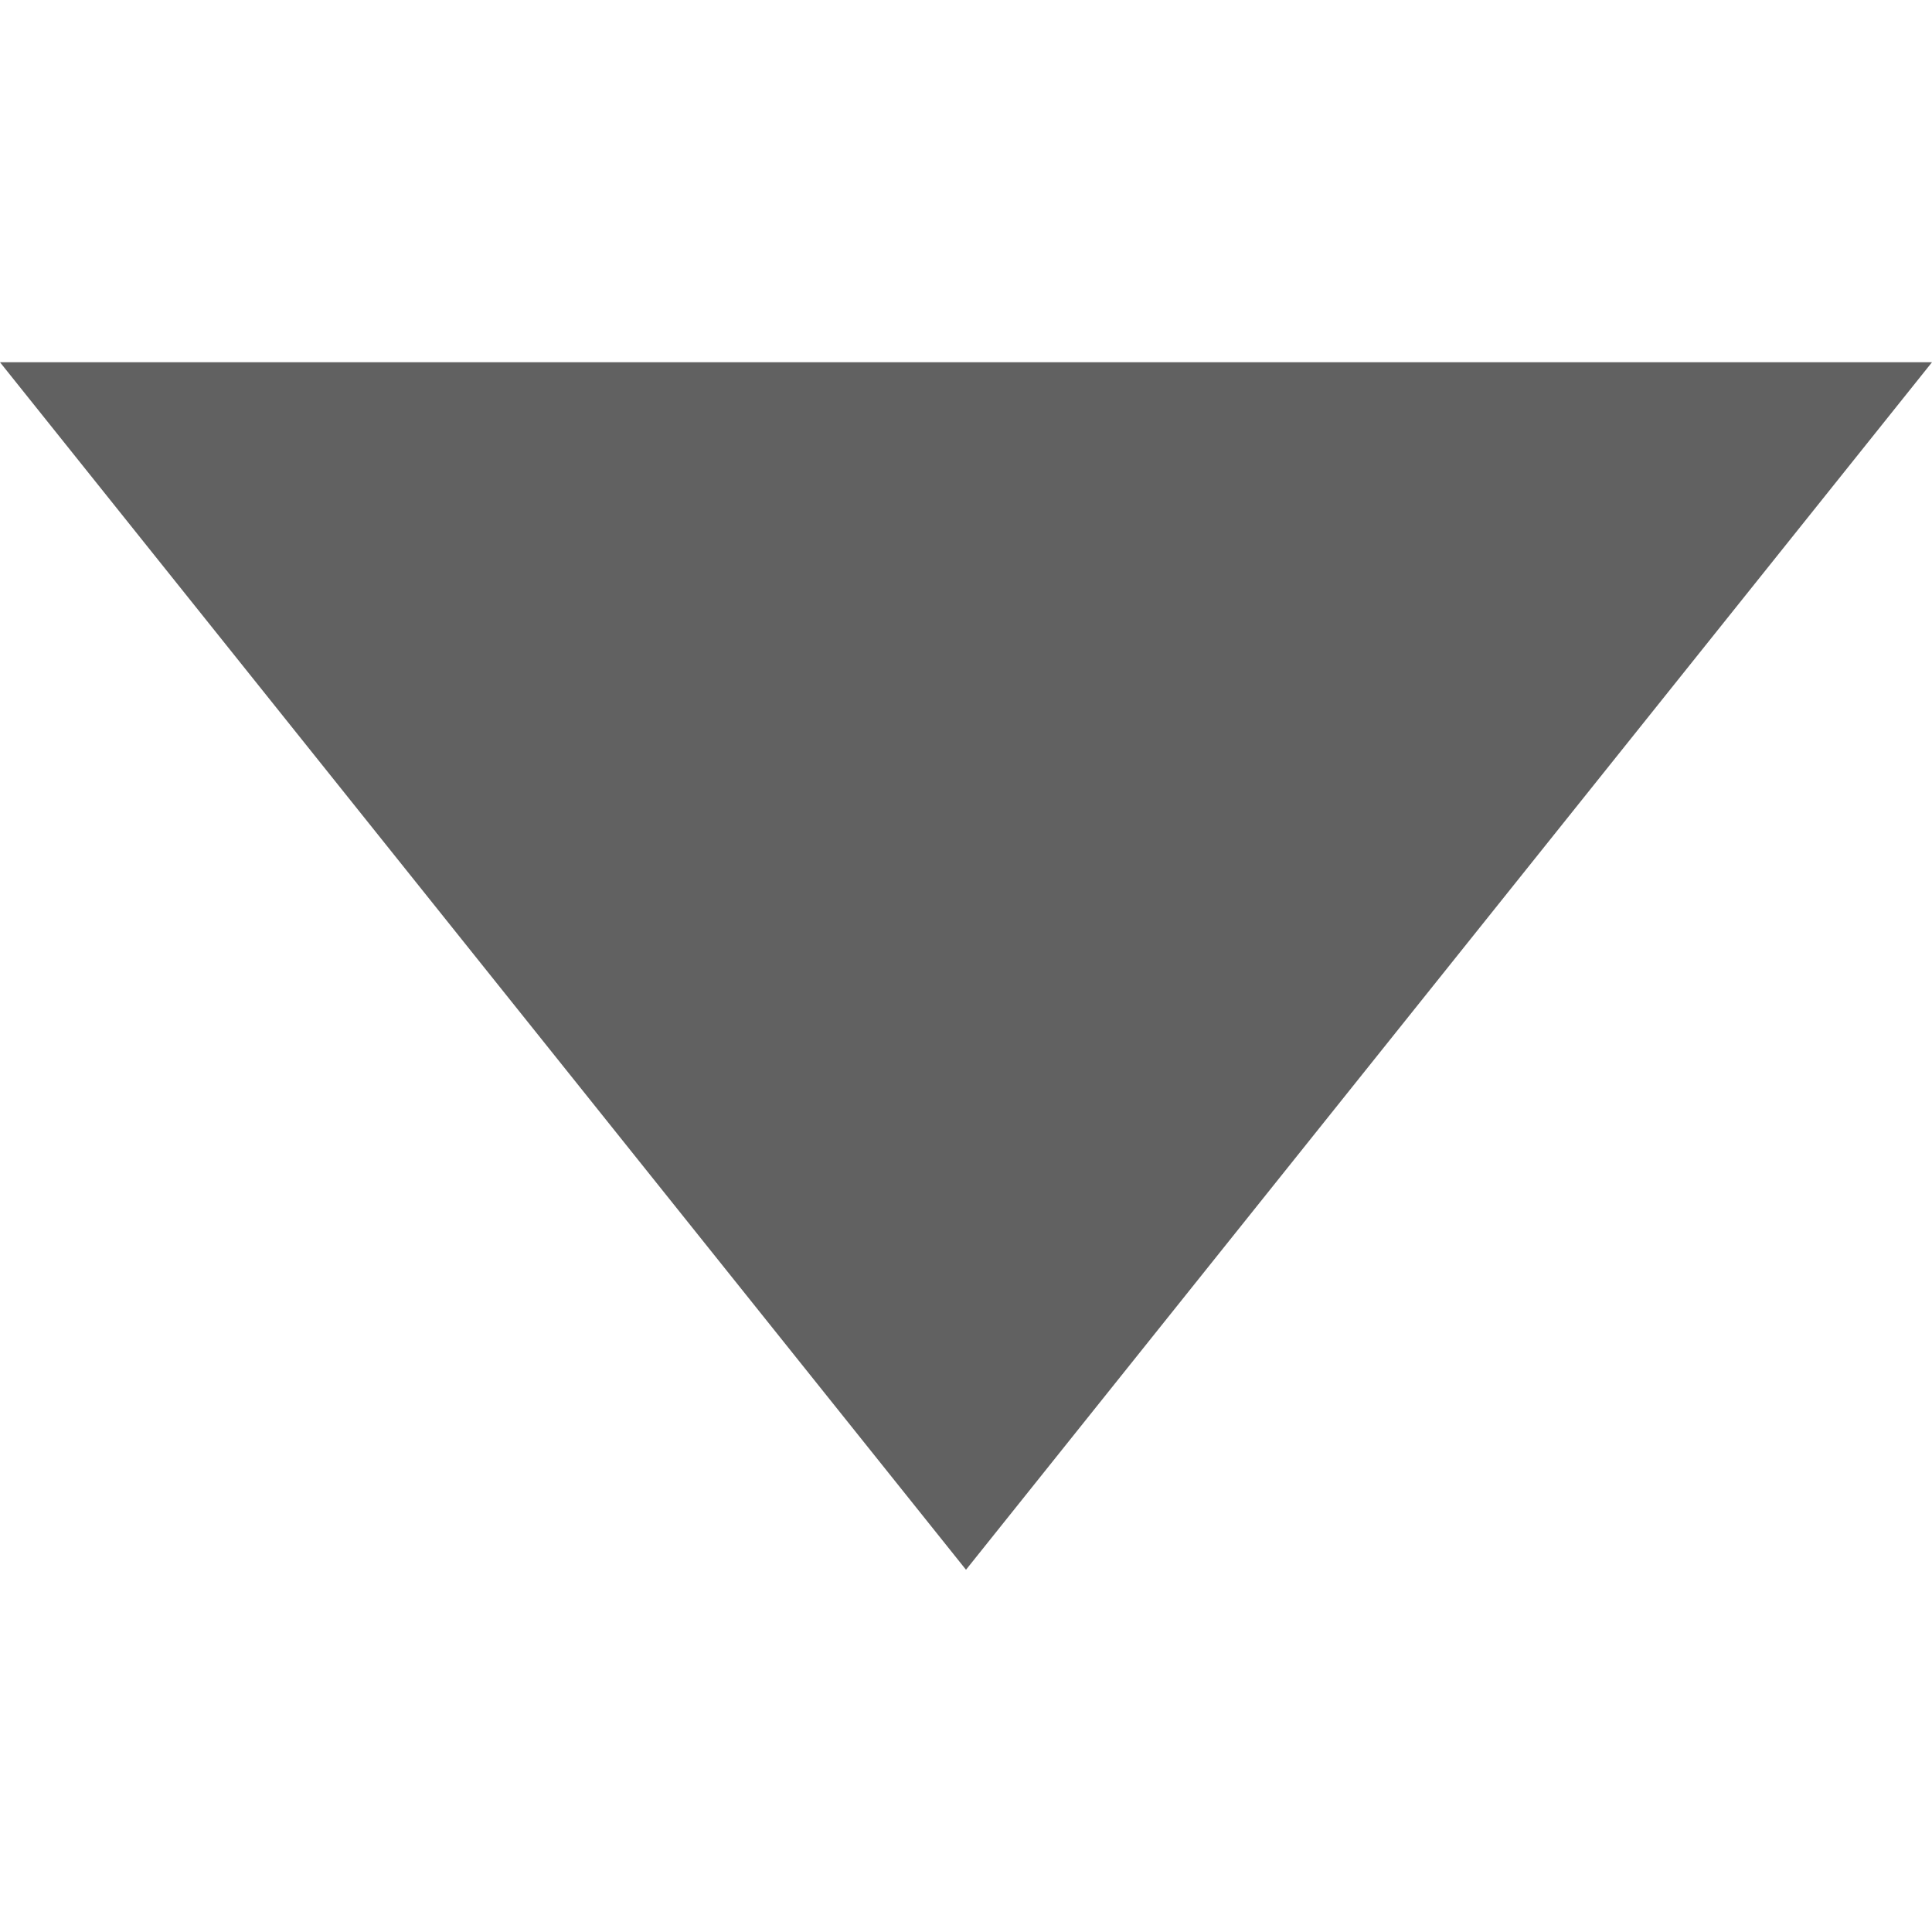
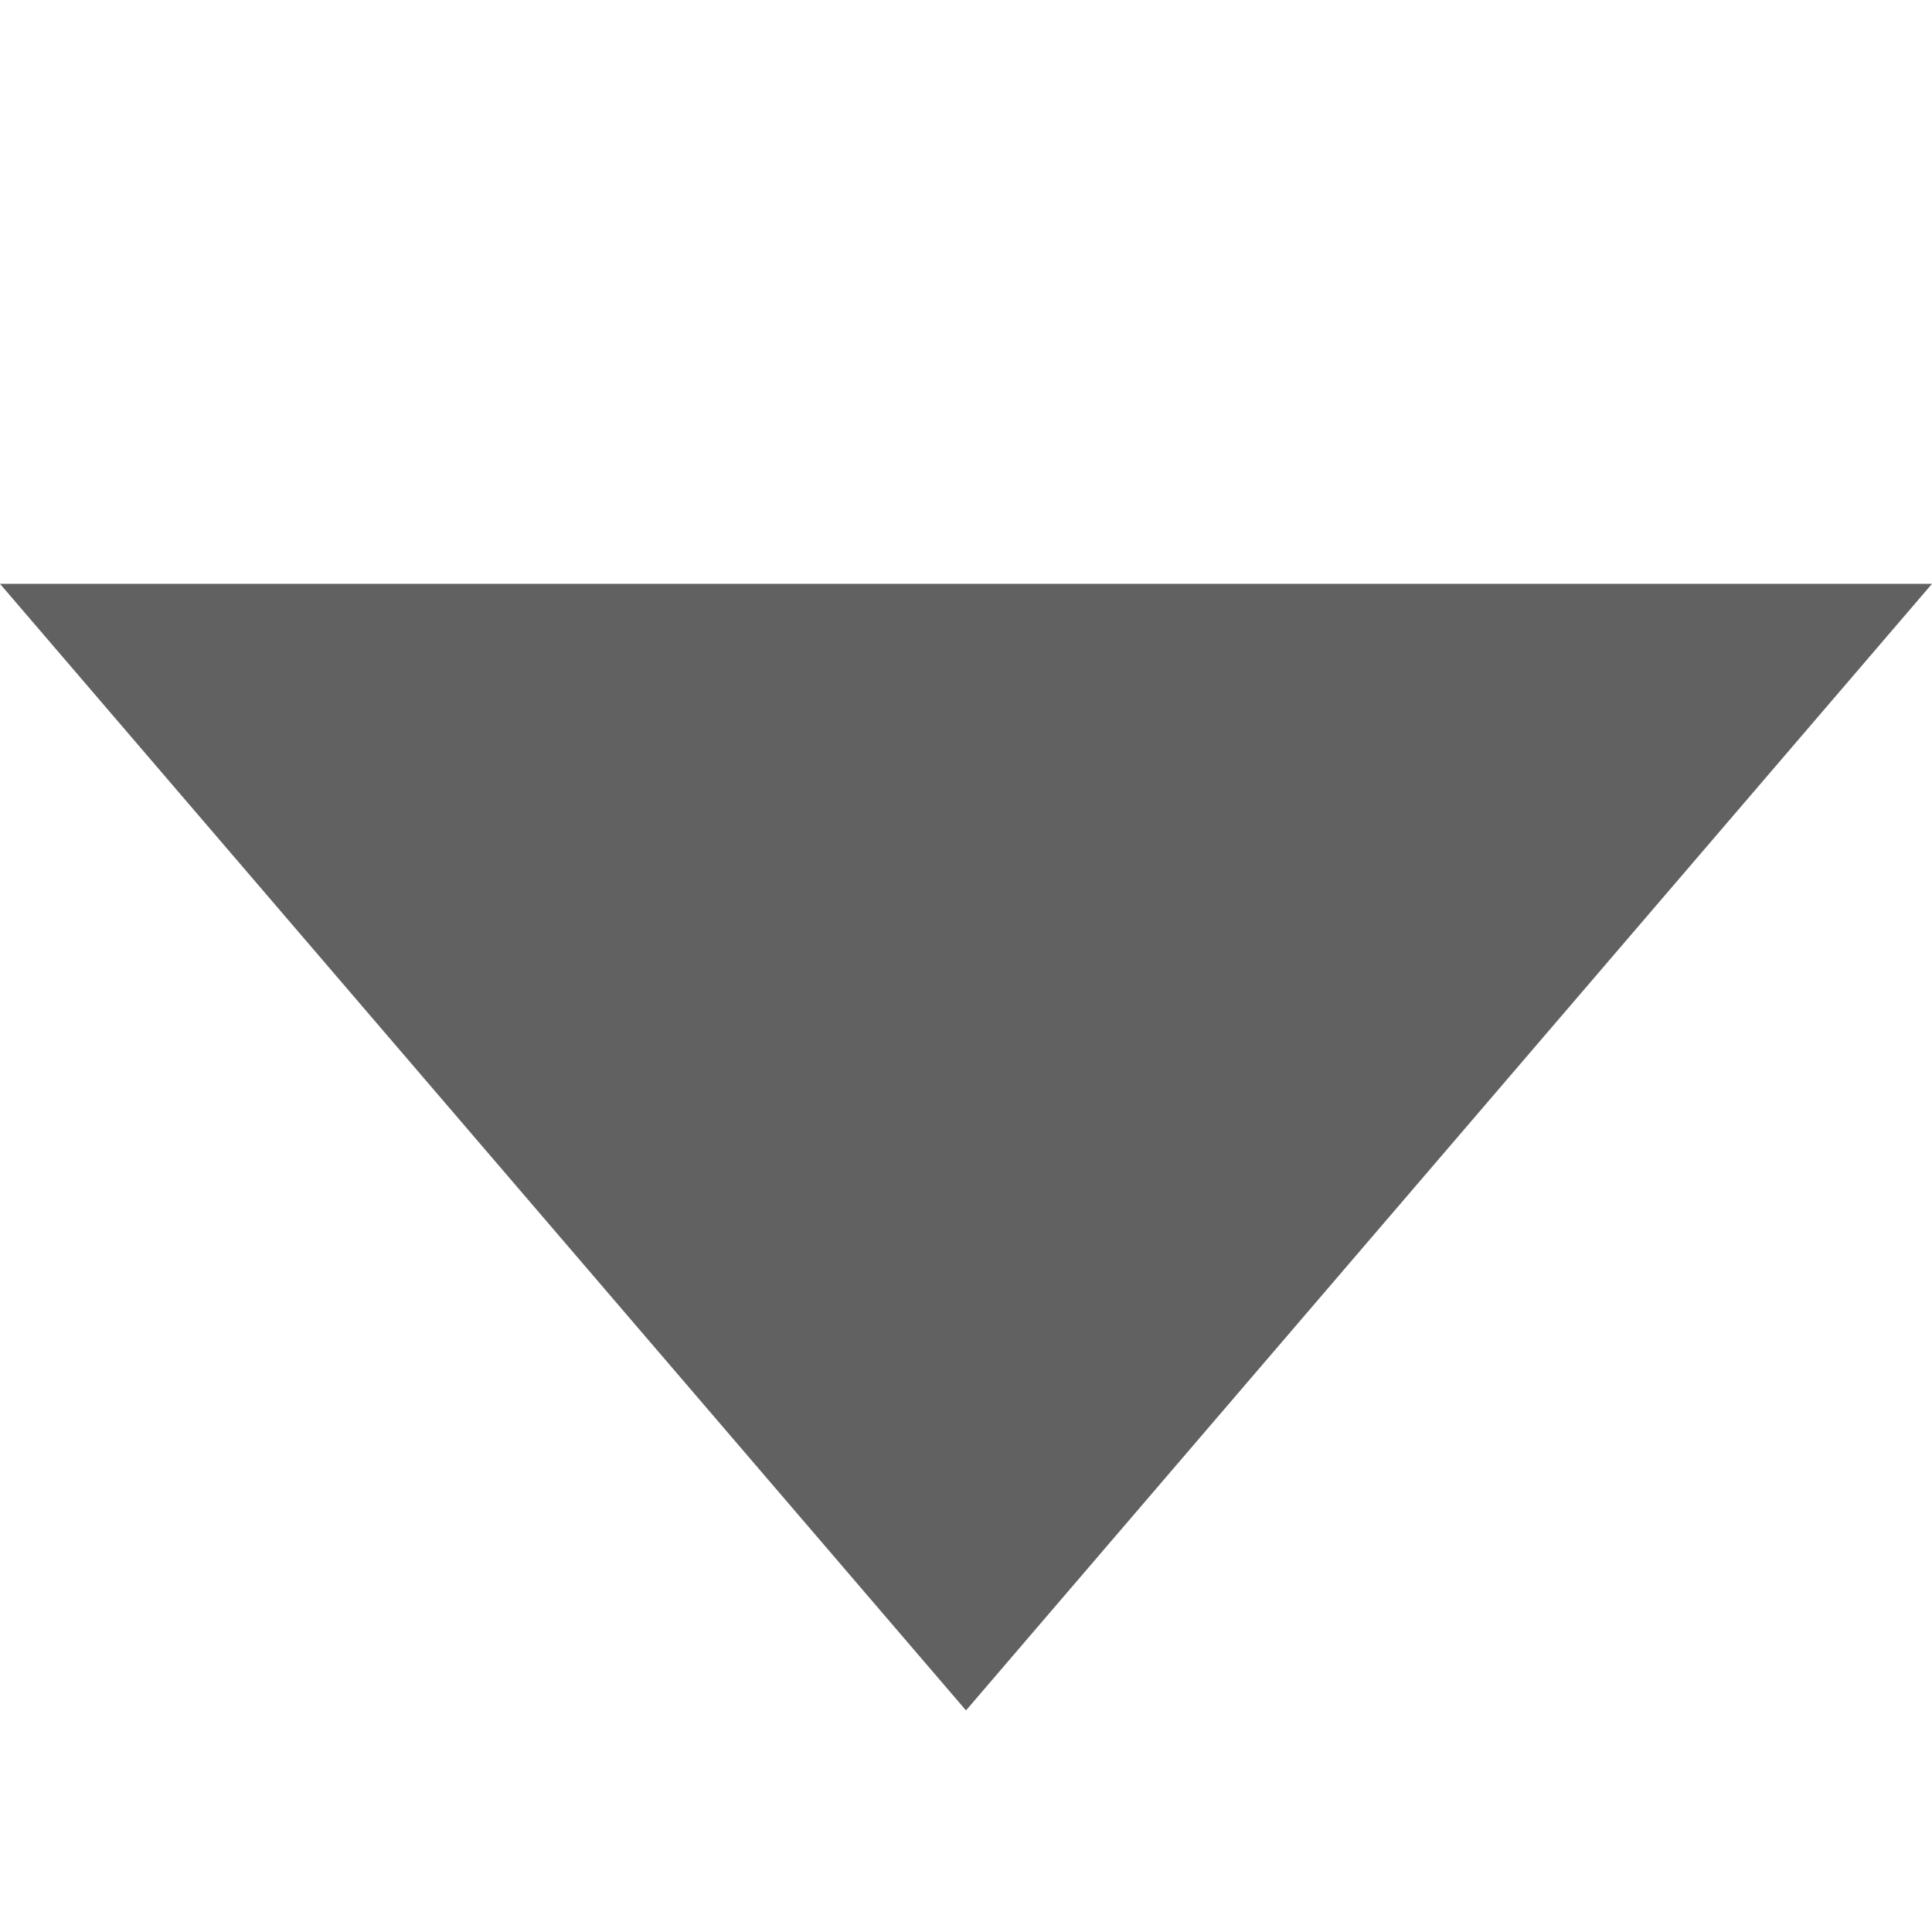
<svg xmlns="http://www.w3.org/2000/svg" version="1.1" id="Layer_1" x="0px" y="0px" width="32px" height="32px" viewBox="0 0 32 32" style="enable-background:new 0 0 32 32;" xml:space="preserve">
  <style type="text/css">
	.st0{fill:#616161;}
</style>
-   <path id="icon" class="st0" d="M0,6h32L16,26L0,6z" />
+   <path id="icon" class="st0" d="M0,9.67h32L16,28.33L0,9.67z" />
</svg>
